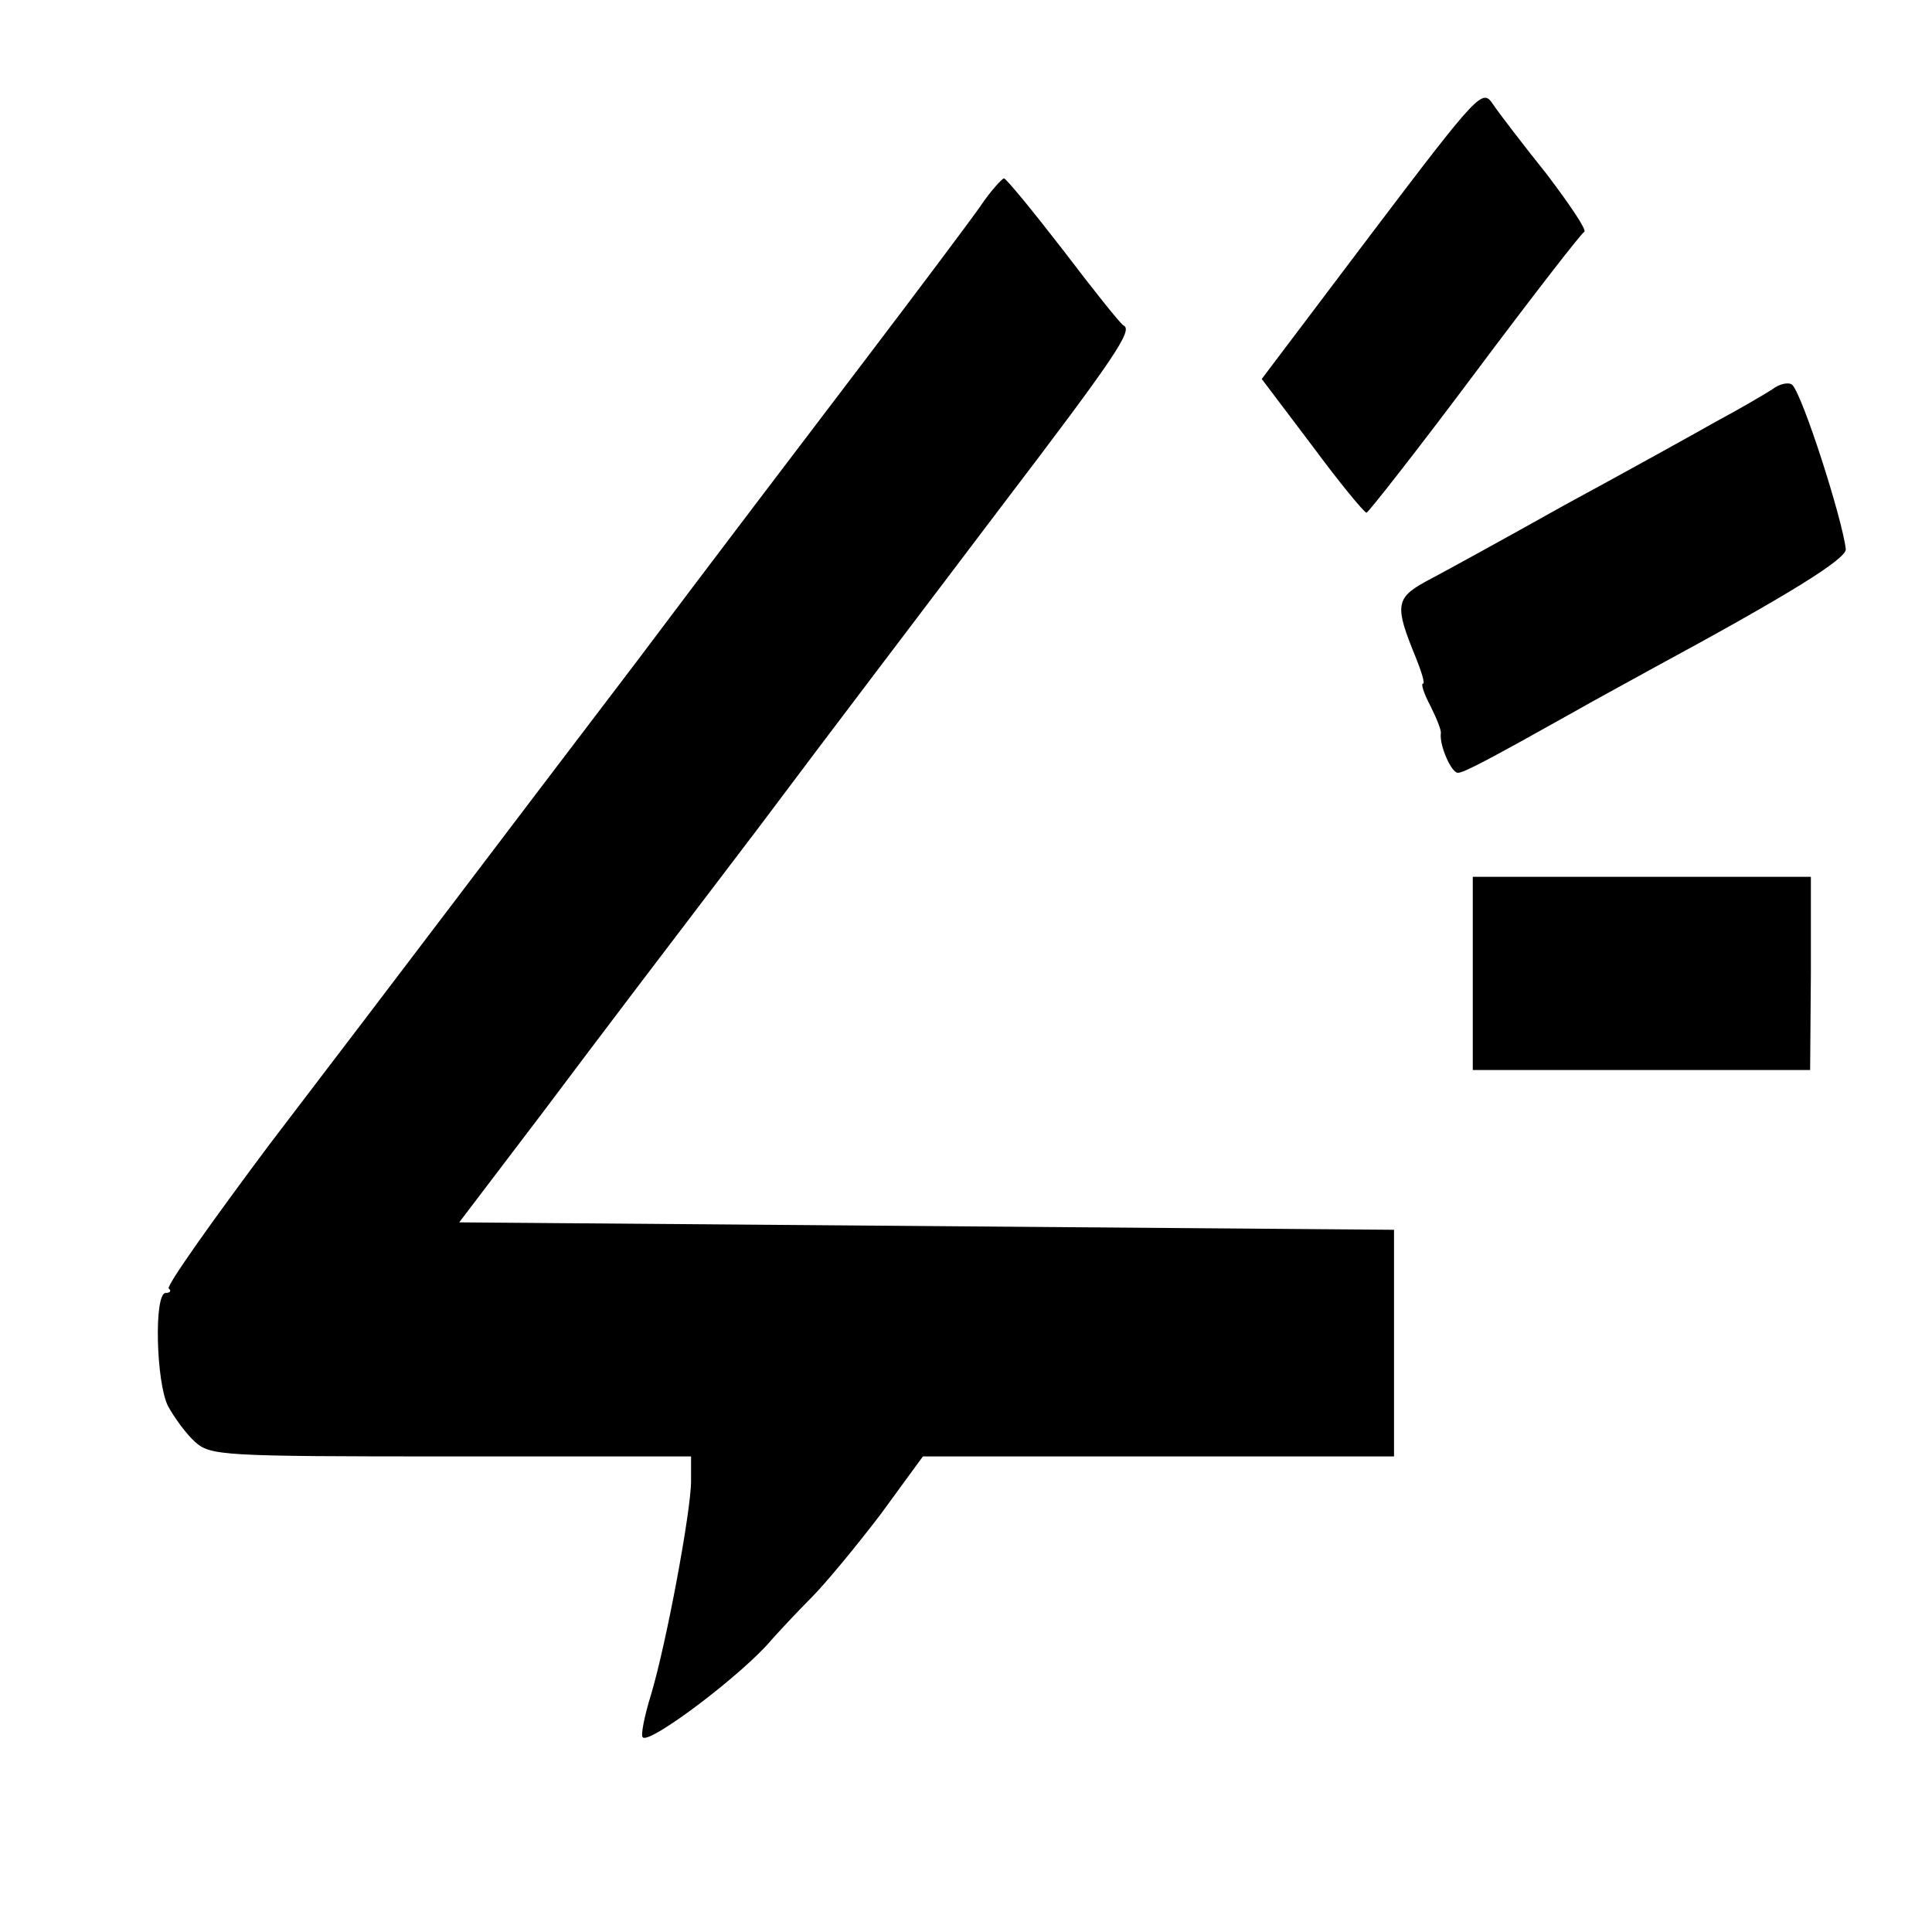
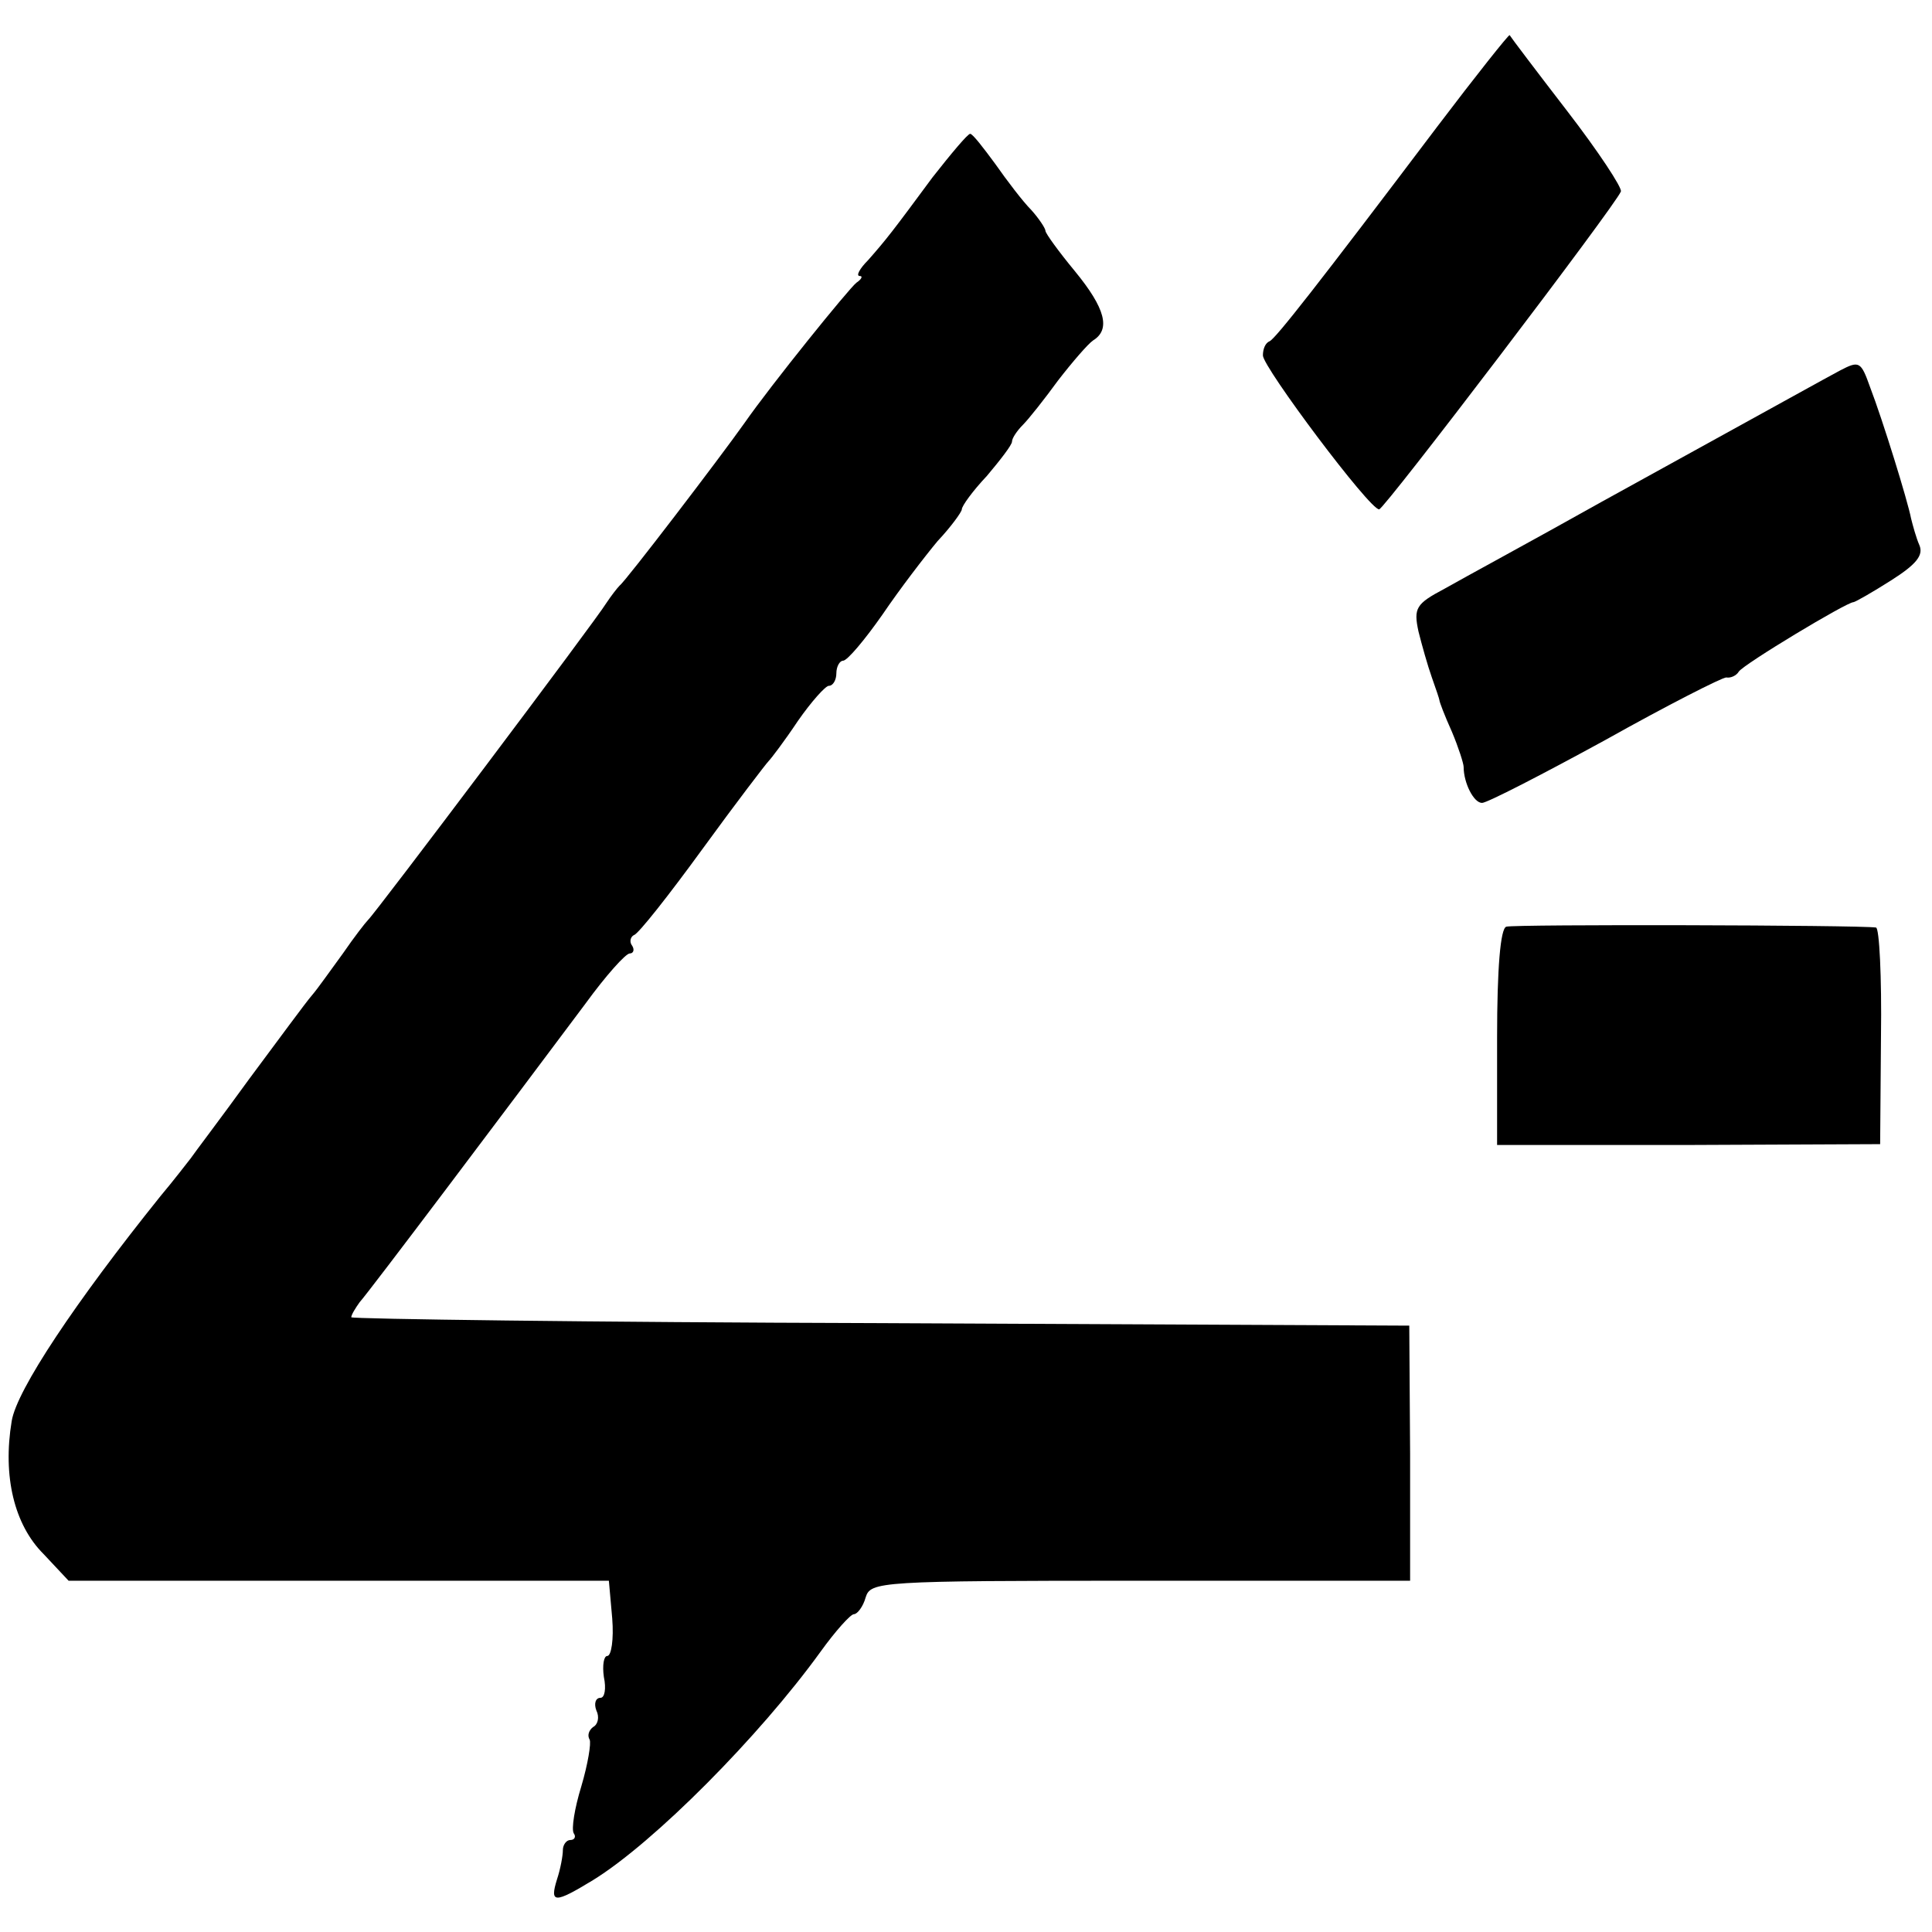
- <svg xmlns="http://www.w3.org/2000/svg" version="1" width="346.667" height="346.667" viewBox="0 0 260 260">
-   <path d="M184.6 31.4L169.8 51l6.8 9c3.7 5 7 9 7.3 9 .3-.1 6.9-8.5 14.6-18.8 7.7-10.3 14.3-18.8 14.7-19 .4-.2-1.9-3.6-5-7.7-3.2-4-6.5-8.3-7.3-9.5-1.4-2.1-1.9-1.6-16.3 17.4zM131.9 27.8c-1.4 2-8.6 11.6-15.9 21.2-7.3 9.6-21 27.6-30.3 40-19.8 26-29.8 39.3-49.5 65.1-7.7 10.3-13.8 18.9-13.5 19.3.4.3.2.6-.4.6-1.6 0-1.3 12 .3 15.2.8 1.5 2.4 3.7 3.6 4.8 2.1 1.9 3.4 2 34.5 2H93v3.3c0 4-3.3 21.8-5.4 28.8-.9 2.9-1.4 5.5-1.1 5.7.9 1 13.6-8.6 17.4-13.2.9-1 3.2-3.5 5.2-5.5s6.2-7.1 9.4-11.3l5.7-7.8h63.4v-30.5l-62.9-.5-62.9-.5 11.4-15c6.2-8.3 19.2-25.4 28.8-38 9.5-12.7 24.2-32 32.5-43 15.7-20.6 18-24.1 16.7-24.7-.4-.2-4-4.7-8.1-10.1-4.1-5.3-7.7-9.7-8-9.7-.3.1-1.8 1.7-3.2 3.8zM238.5 52.4c-1.1.7-4.5 2.7-7.5 4.3-3 1.7-12.2 6.8-20.5 11.3-8.2 4.6-16.6 9.2-18.7 10.3-4 2.2-4.1 3.3-1.3 10.1.8 2 1.3 3.6 1 3.6-.3 0 .1 1.3 1 3 .8 1.6 1.5 3.3 1.4 3.7-.2 1.6 1.4 5.3 2.3 5.3.8 0 4.2-1.8 15.8-8.3 1.9-1.1 6.7-3.7 10.5-5.8 18.3-9.9 26-14.7 25.9-16-.5-4.2-5.8-20.7-7.2-22.1-.4-.4-1.7-.2-2.7.6zM198.2 131v13h45.4l.1-13v-13h-45.5v13z" />
+ <svg xmlns="http://www.w3.org/2000/svg" version="1.0" width="231pt" height="231pt" viewBox="0 0 231 231" preserveAspectRatio="xMidYMid meet">
+   <g transform="translate(0,231) scale(0.1,-0.1)" fill="#000000" stroke="none">
+     <path d="M1718 2158 c-142 -188 -193 -253 -200 -256 -5 -2 -8 -9 -8 -17 0 -14 128 -185 139 -184 6 0 283 364 289 380 2 4 -27 48 -64 96 -37 48 -68 89 -69 91 -1 1 -40 -48 -87 -110z" />
+     <path d="M1115 2098 c-48 -65 -55 -74 -77 -99 -10 -10 -15 -19 -10 -19 4 0 2 -4 -4 -8 -9 -7 -102 -122 -134 -168 -29 -41 -142 -189 -149 -194 -3 -3 -10 -12 -16 -21 -12 -20 -277 -372 -285 -379 -3 -3 -17 -21 -30 -40 -14 -19 -30 -42 -37 -50 -7 -8 -40 -53 -75 -100 -34 -47 -66 -89 -70 -95 -4 -5 -20 -26 -36 -45 -102 -127 -172 -232 -178 -269 -11 -66 3 -124 38 -159 l30 -32 323 0 323 0 4 -45 c2 -25 -1 -45 -6 -45 -4 0 -6 -11 -4 -25 3 -14 1 -25 -4 -25 -6 0 -8 -7 -5 -15 4 -8 2 -17 -4 -20 -5 -4 -7 -10 -4 -15 2 -4 -2 -29 -10 -56 -8 -26 -12 -51 -9 -56 3 -4 1 -8 -4 -8 -5 0 -9 -6 -9 -12 0 -7 -3 -23 -7 -35 -9 -29 -3 -29 43 -1 73 45 199 172 272 273 18 25 36 45 40 45 4 0 11 9 14 20 6 19 15 20 329 20 l322 0 0 152 -1 153 -632 3 c-348 1 -633 5 -633 7 0 3 5 11 10 18 11 12 178 234 270 357 24 33 48 60 53 60 4 0 6 4 3 9 -4 5 -2 11 2 13 5 1 42 48 82 103 40 55 76 102 79 105 3 3 19 24 35 48 16 23 33 42 37 42 5 0 9 7 9 15 0 8 4 15 8 15 5 0 26 25 47 55 21 31 51 70 66 88 16 17 29 35 29 38 0 4 13 22 30 40 16 19 30 37 30 41 0 4 6 13 13 20 7 7 26 31 42 53 17 22 36 44 42 48 21 13 15 38 -22 83 -19 23 -35 45 -35 48 0 3 -8 15 -17 25 -10 10 -29 35 -43 55 -14 19 -27 36 -30 36 -3 0 -23 -24 -45 -52z" />
+     <path d="M2200 1867 c-26 -14 -40 -22 -285 -157 -82 -46 -167 -92 -188 -104 -34 -18 -37 -23 -31 -51 4 -16 11 -41 16 -55 5 -14 9 -26 9 -27 0 -2 6 -18 15 -38 8 -19 14 -38 14 -42 0 -19 12 -43 22 -43 6 0 72 34 147 75 75 42 140 75 145 75 5 -1 12 2 15 7 6 9 129 83 137 83 2 0 23 12 45 26 30 19 39 30 34 42 -4 9 -8 24 -10 32 -4 21 -34 118 -49 157 -11 31 -13 32 -36 20z" />
+     <path d="M1801 1202 c-7 -2 -11 -50 -11 -132 l0 -129 229 0 229 1 1 129 c1 71 -2 130 -6 130 -21 3 -433 4 -442 1z" />
+   </g>
</svg>
